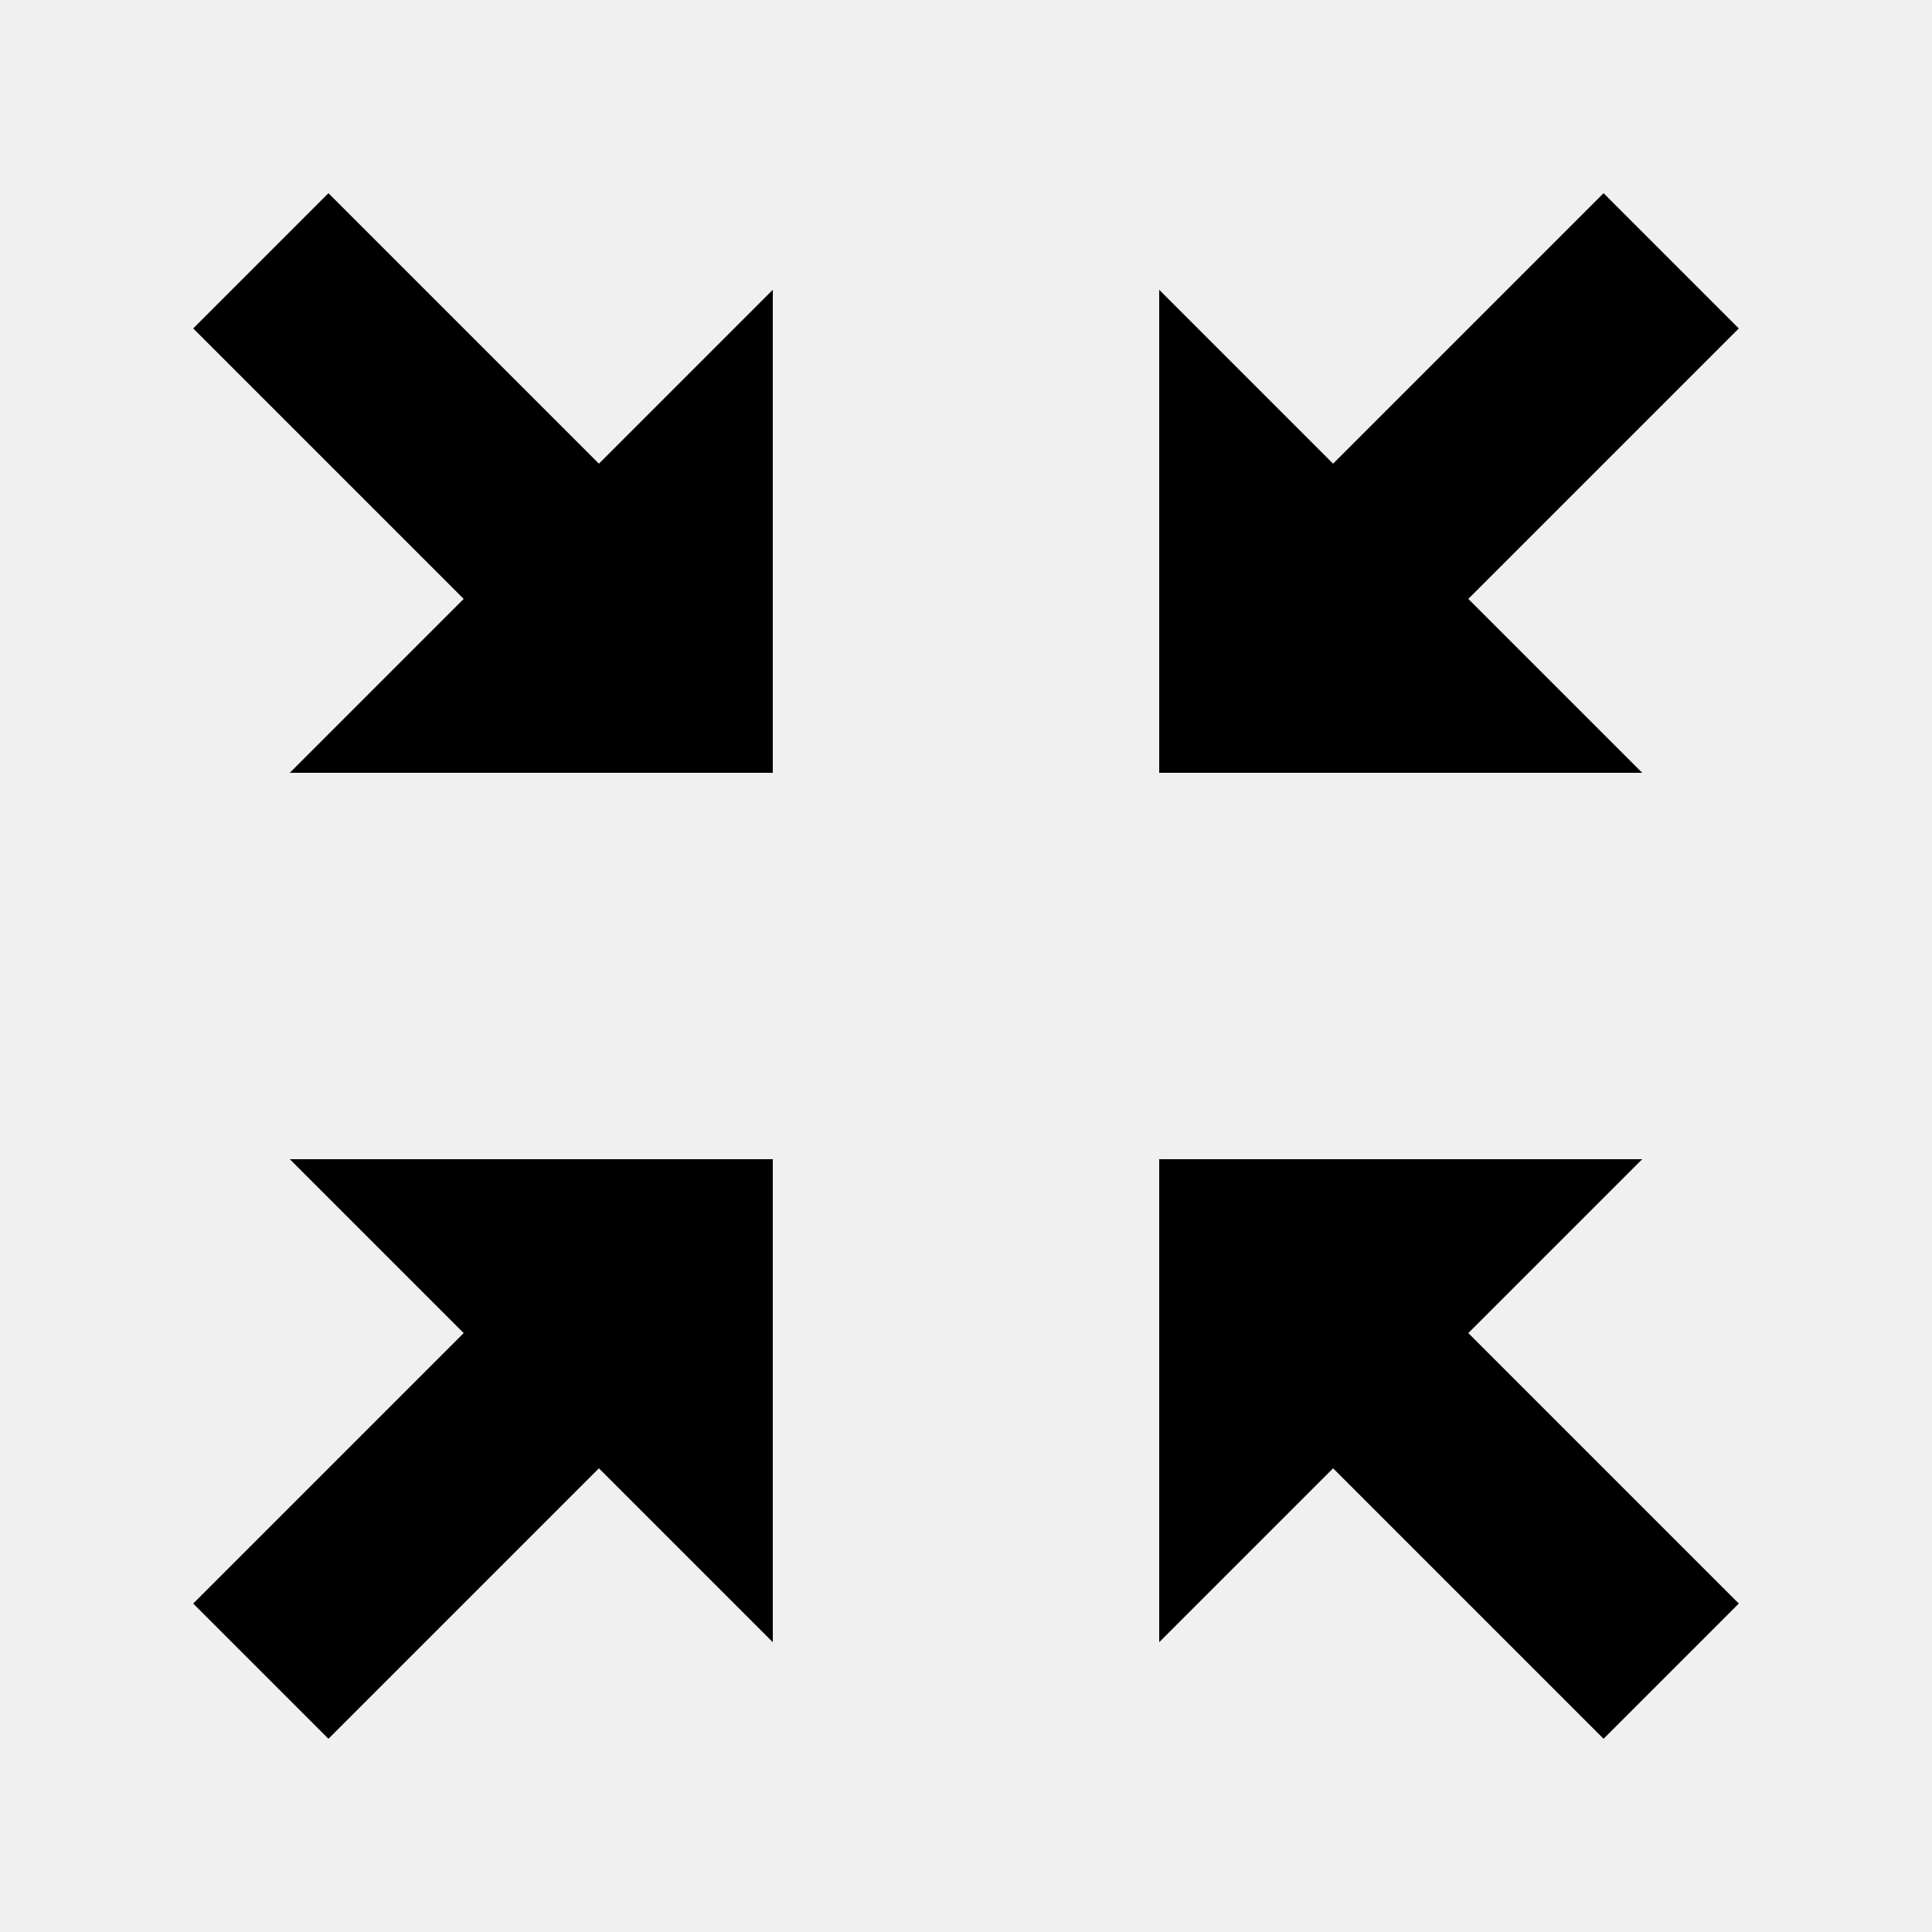
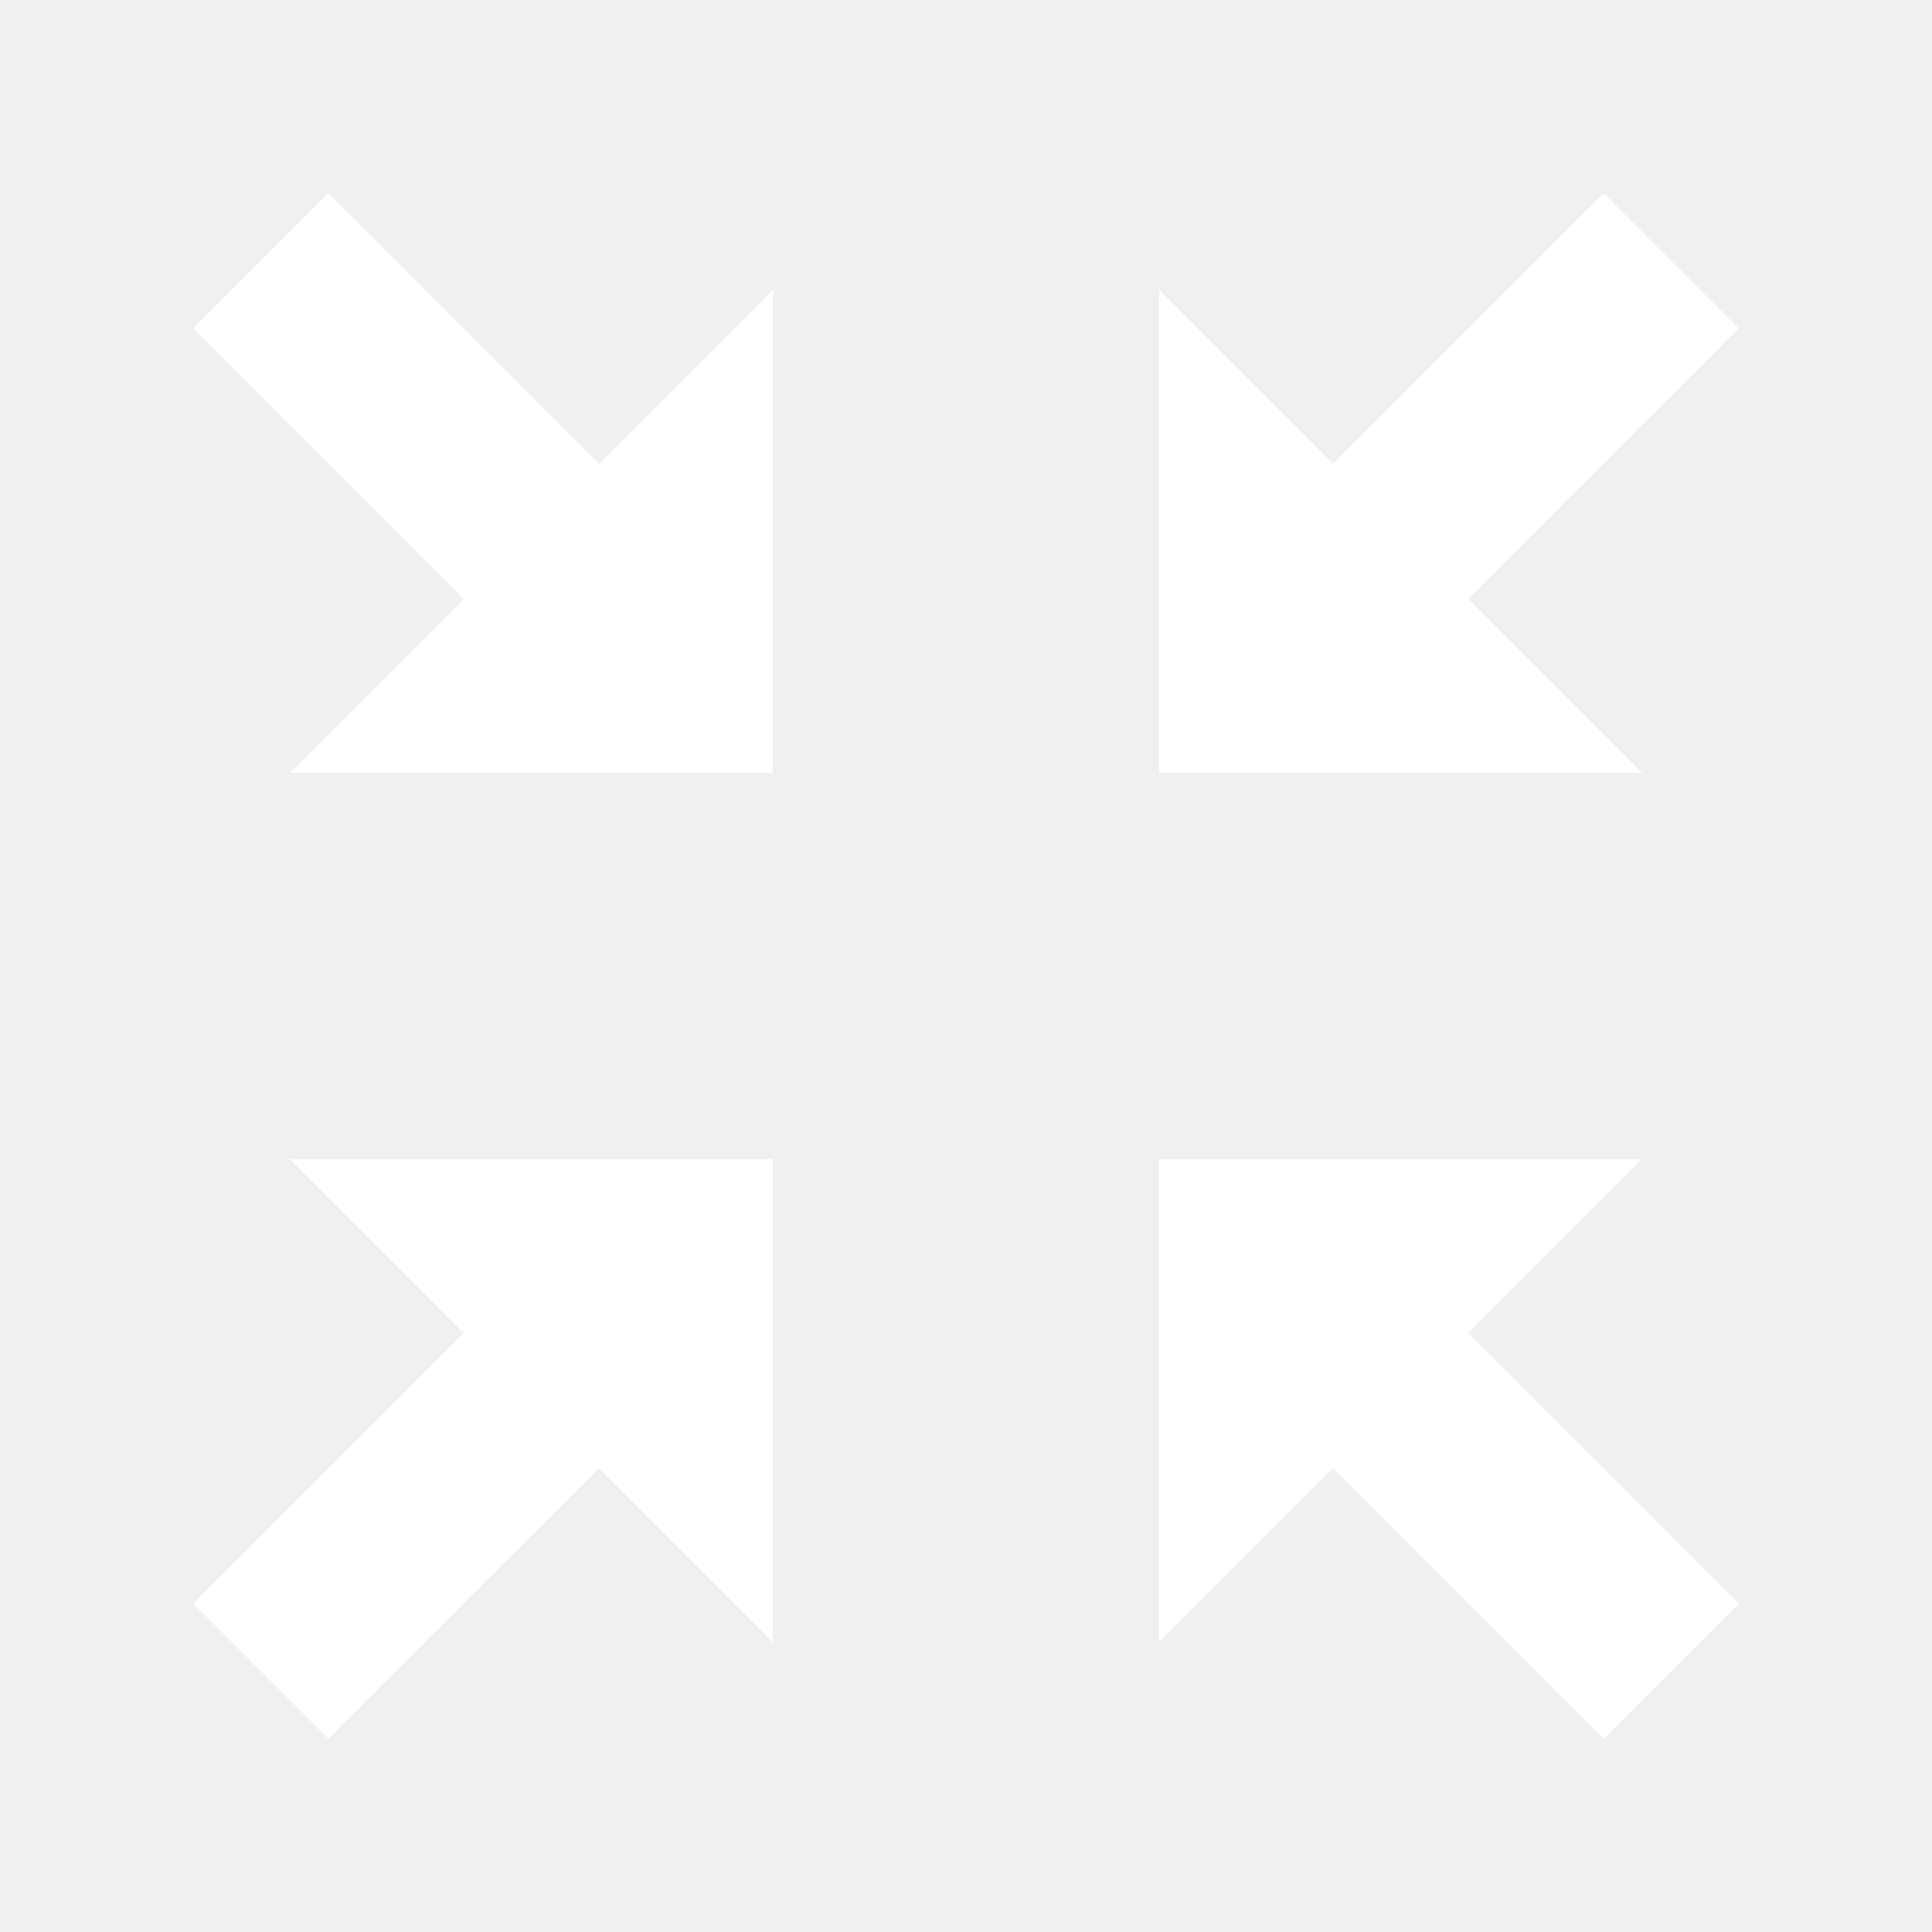
<svg xmlns="http://www.w3.org/2000/svg" width="800px" height="800px" viewBox="0 0 20 20">
  <rect x="0" fill="none" width="20" height="20" />
  <g>
-     <path d="M3.4 2L2 3.4l2.8 2.8L3 8h5V3L6.2 4.8 3.4 2zm11.8 4.2L18 3.4 16.6 2l-2.8 2.8L12 3v5h5l-1.8-1.8zM4.8 13.8L2 16.6 3.4 18l2.8-2.8L8 17v-5H3l1.8 1.8zM17 12h-5v5l1.8-1.8 2.8 2.8 1.4-1.4-2.8-2.8L17 12z" />
+     <path fill="#FFFFFF" d="M3.4 2L2 3.4l2.8 2.8L3 8h5V3L6.2 4.8 3.4 2zm11.8 4.2L18 3.4 16.6 2l-2.8 2.8L12 3v5h5l-1.8-1.8zM4.8 13.8L2 16.6 3.4 18l2.8-2.8L8 17v-5H3l1.8 1.8zM17 12h-5v5l1.8-1.8 2.8 2.8 1.4-1.4-2.8-2.8L17 12z" />
  </g>
</svg>
